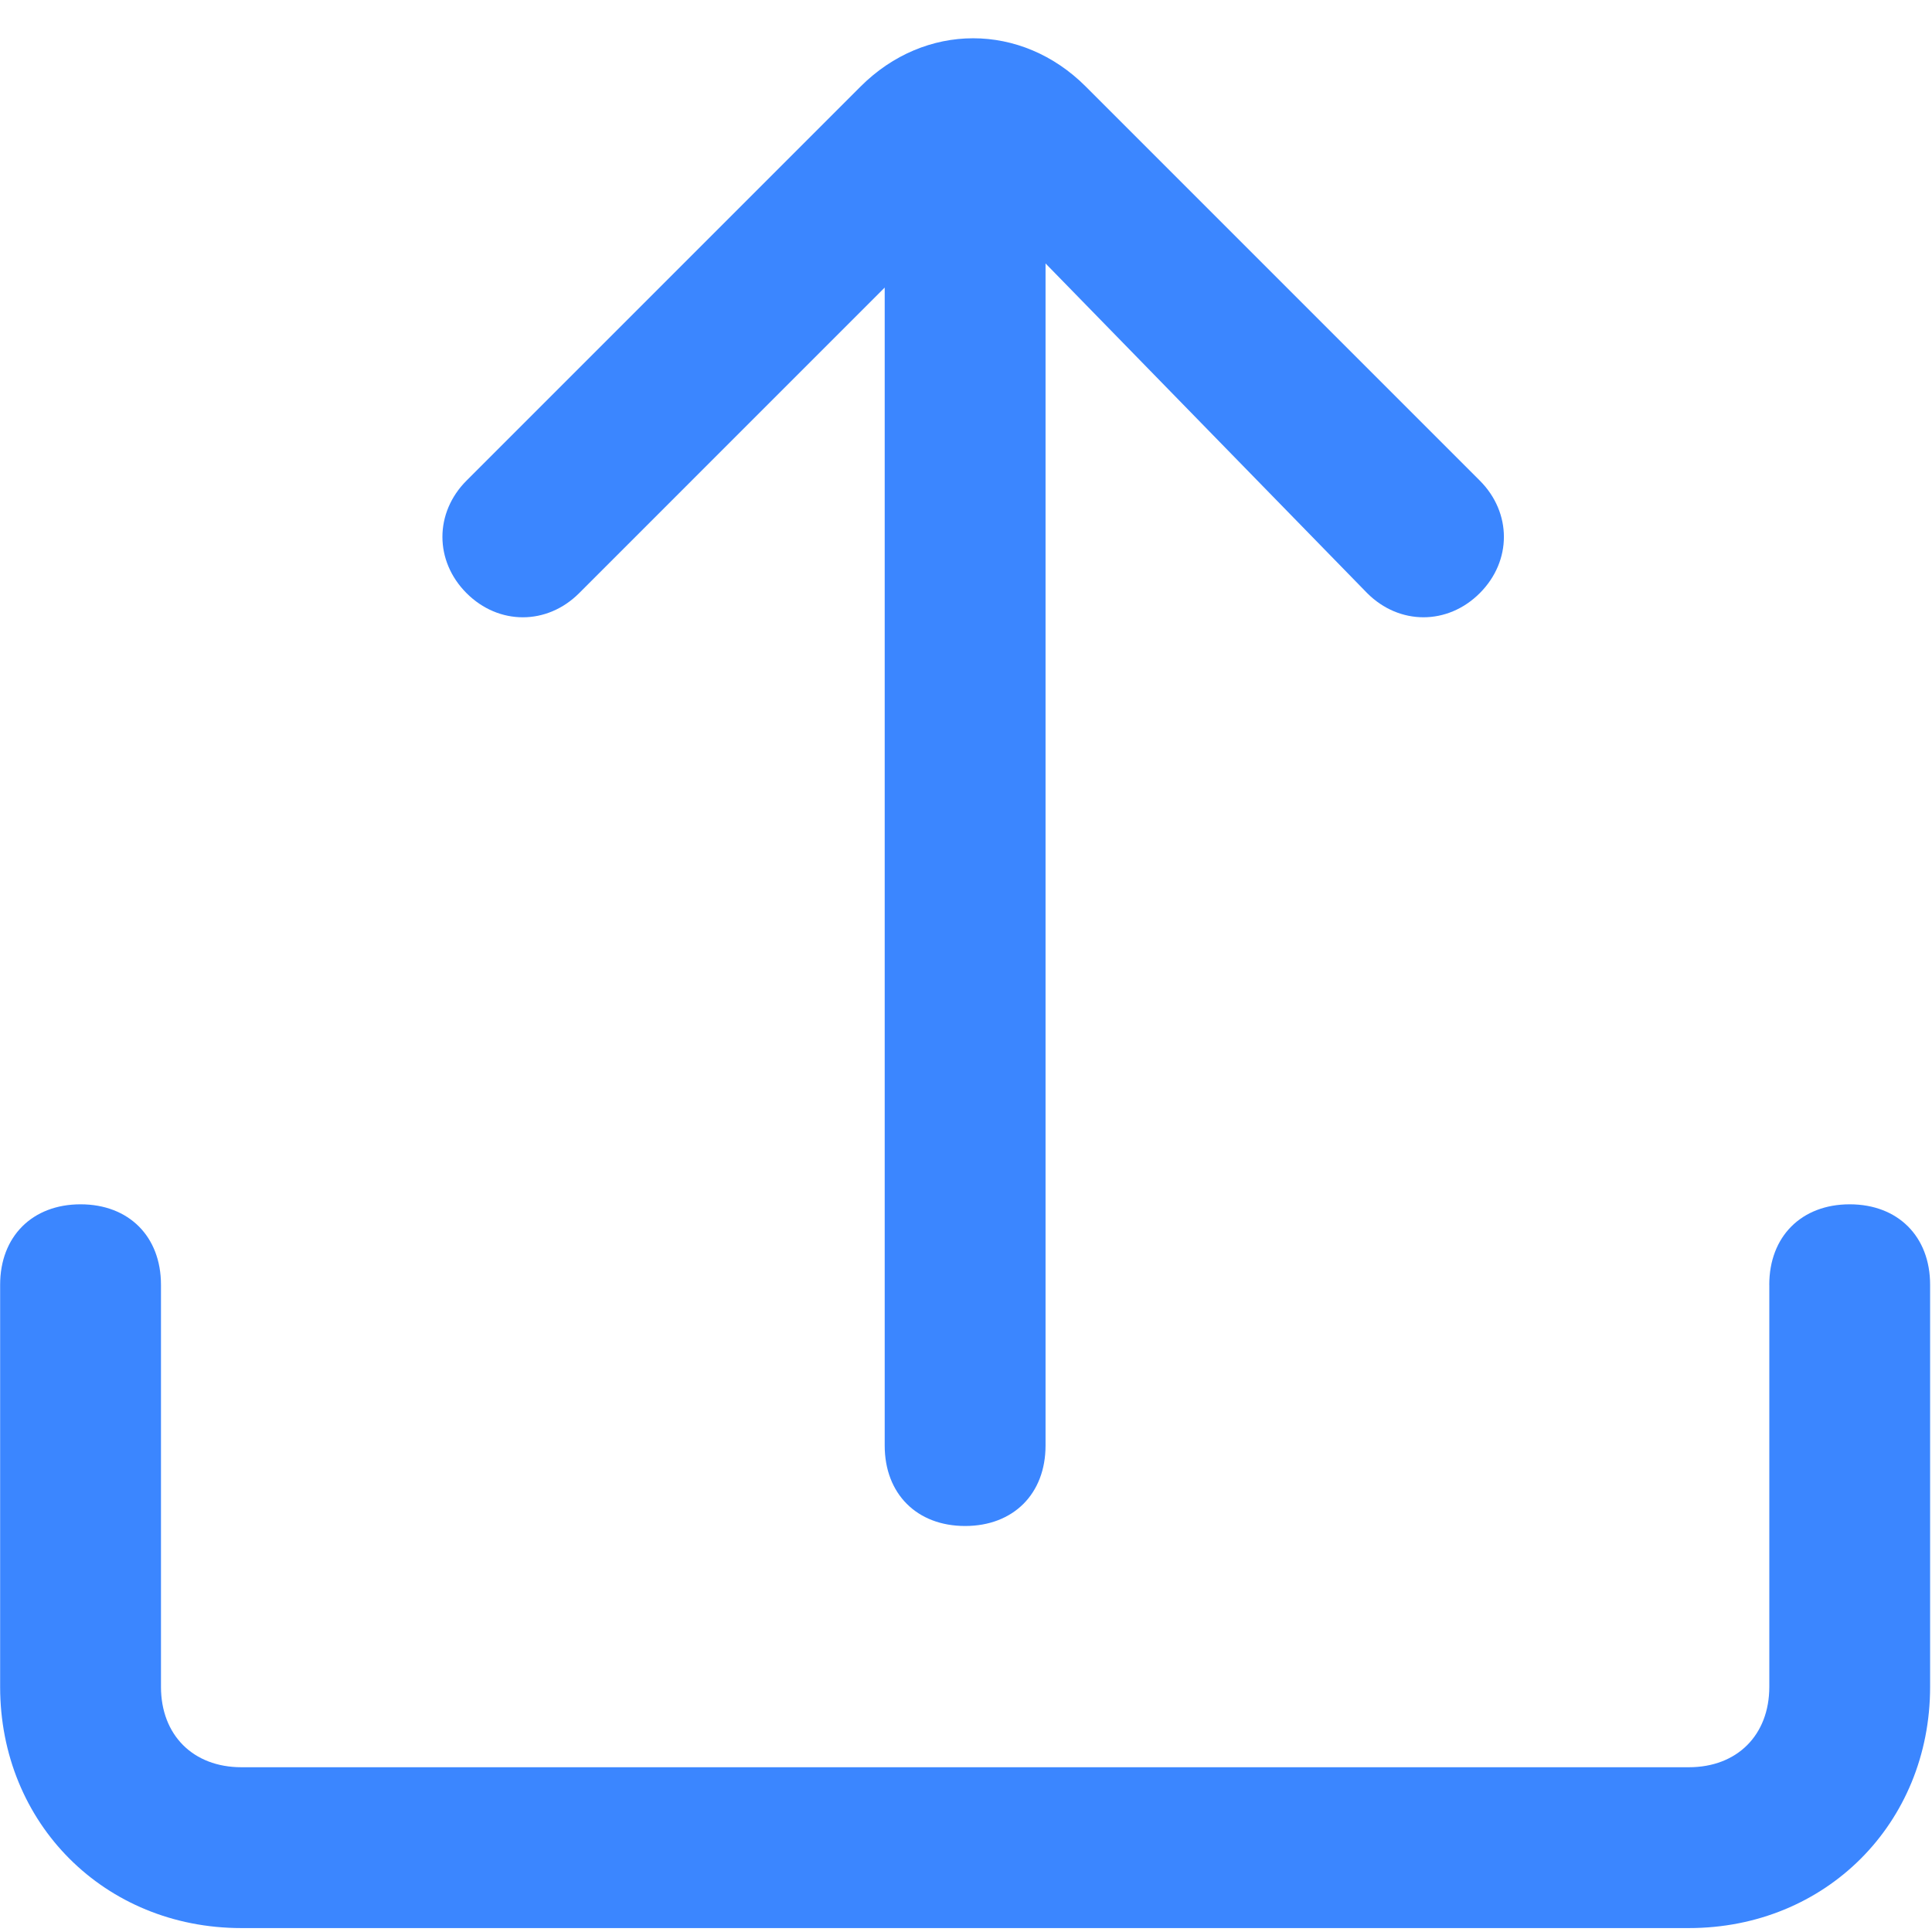
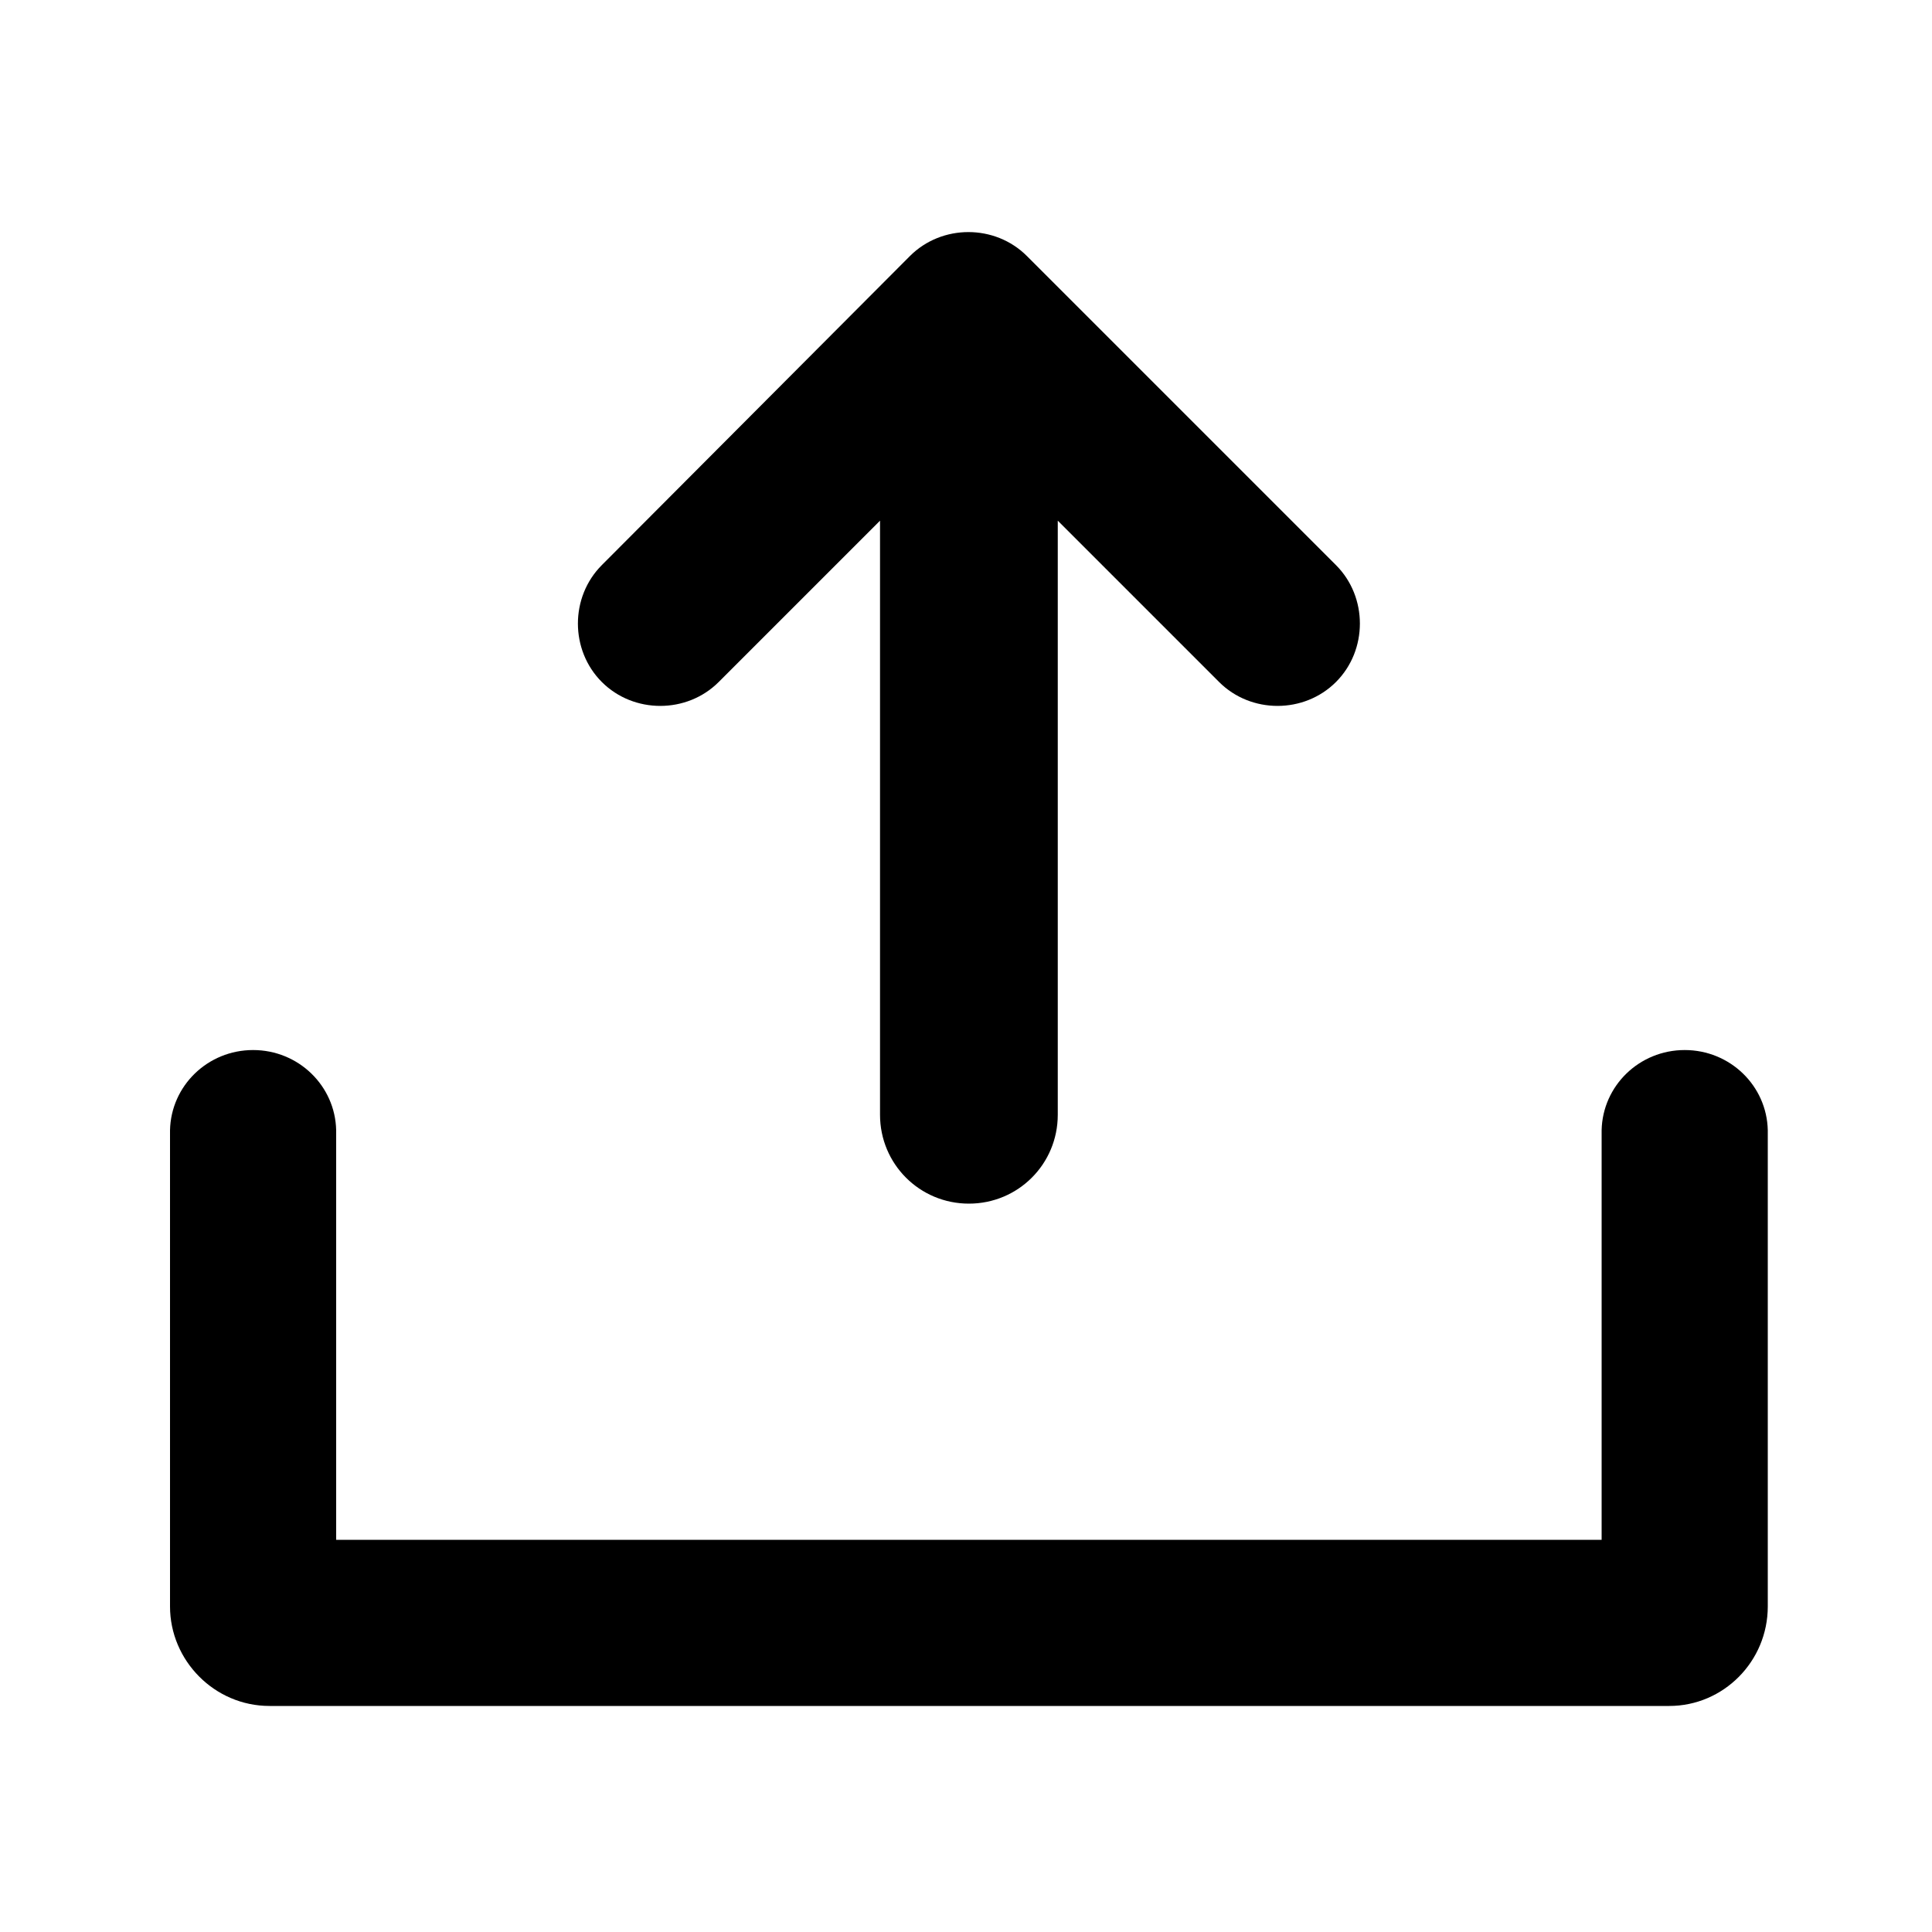
- <svg xmlns="http://www.w3.org/2000/svg" t="1611296037480" class="icon" viewBox="0 0 1024 1024" version="1.1" p-id="1138" width="200" height="200">
-   <path d="M554.16 139.63v626.55c0 25.57-17.05 42.63-42.63 42.63-25.57 0-42.62-17.05-42.62-42.63V152.42L306.95 314.39c-17.05 17.05-42.62 17.05-59.67 0-17.05-17.05-17.05-42.63 0-59.67L456.13 45.86c34.09-34.1 85.24-34.1 119.34 0l208.84 208.85c17.05 17.05 17.05 42.62 0 59.67-17.05 17.05-42.62 17.05-59.67 0L554.16 139.63z m383.59 541.31c0-25.57 17.05-42.63 42.63-42.63 25.57 0 42.62 17.05 42.62 42.63v213.11c0 72.46-55.4 127.87-127.86 127.87h-767.2C55.48 1021.92 0.07 966.51 0.07 894.05V680.94c0-25.57 17.05-42.63 42.63-42.63 25.57 0 42.62 17.05 42.62 42.63v213.11c0 25.57 17.05 42.62 42.63 42.62h767.2c25.57 0 42.62-17.05 42.62-42.62V680.94z m0 0" p-id="1139" fill="#3B86FF" />
+ <svg xmlns="http://www.w3.org/2000/svg" t="1611554771324" class="icon" viewBox="0 0 1024 1024" version="1.1" p-id="3793" width="200" height="200">
+   <path d="M936.96 851.456V599.04c-0.512-23.552-19.968-42.496-44.032-42.496s-43.52 18.944-44.032 42.496v217.088h-670.72V599.04c-0.512-23.552-19.968-42.496-44.032-42.496s-43.52 18.944-44.032 42.496v252.416c0 28.672 23.552 52.736 52.736 52.736h741.888c28.672 0 52.224-23.552 52.224-52.736z" p-id="3794" />
+   <path d="M318.976 299.52c-16.896 16.896-16.896 45.056 0 61.952 16.896 16.896 45.056 16.896 61.952 0l85.504-85.504v314.88c0 26.112 20.992 47.104 47.104 47.104s47.104-20.992 47.104-47.104V275.968l85.504 85.504c16.896 16.896 45.056 16.896 61.952 0s16.896-45.056 0-61.952l-163.84-163.84c-16.896-16.896-45.056-16.896-61.952 0l-163.328 163.84z" p-id="3795" />
</svg>
